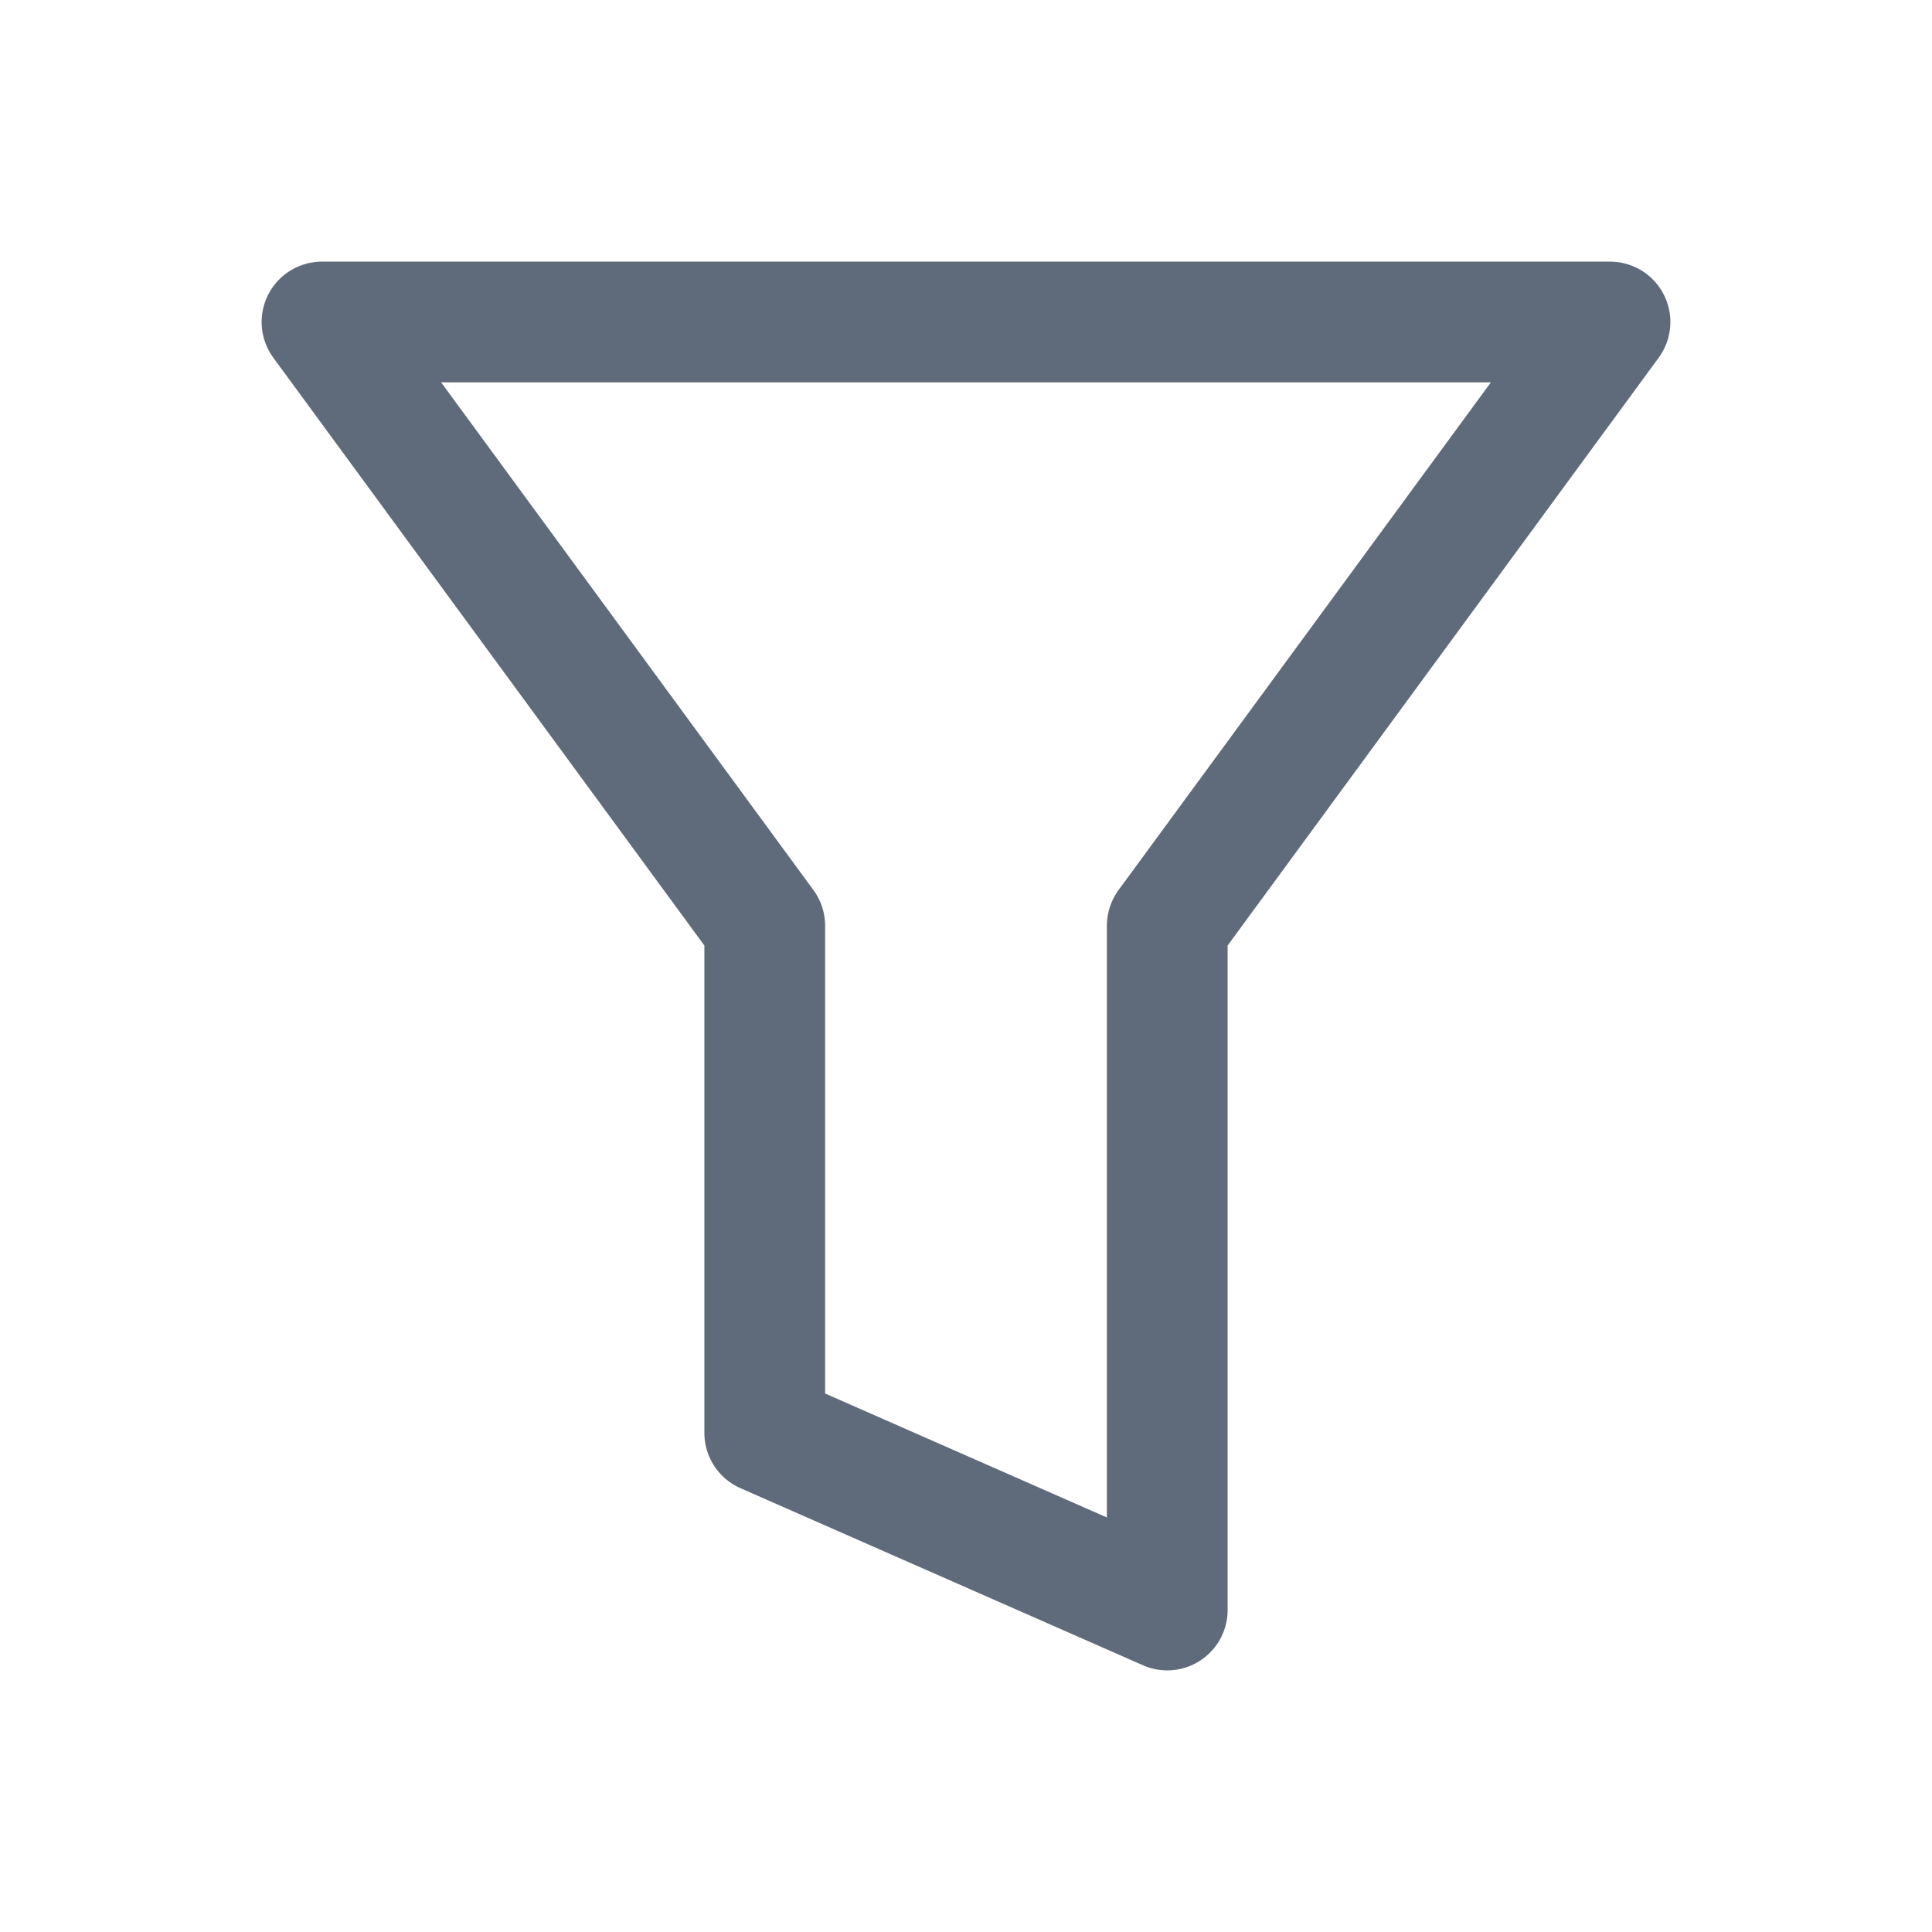
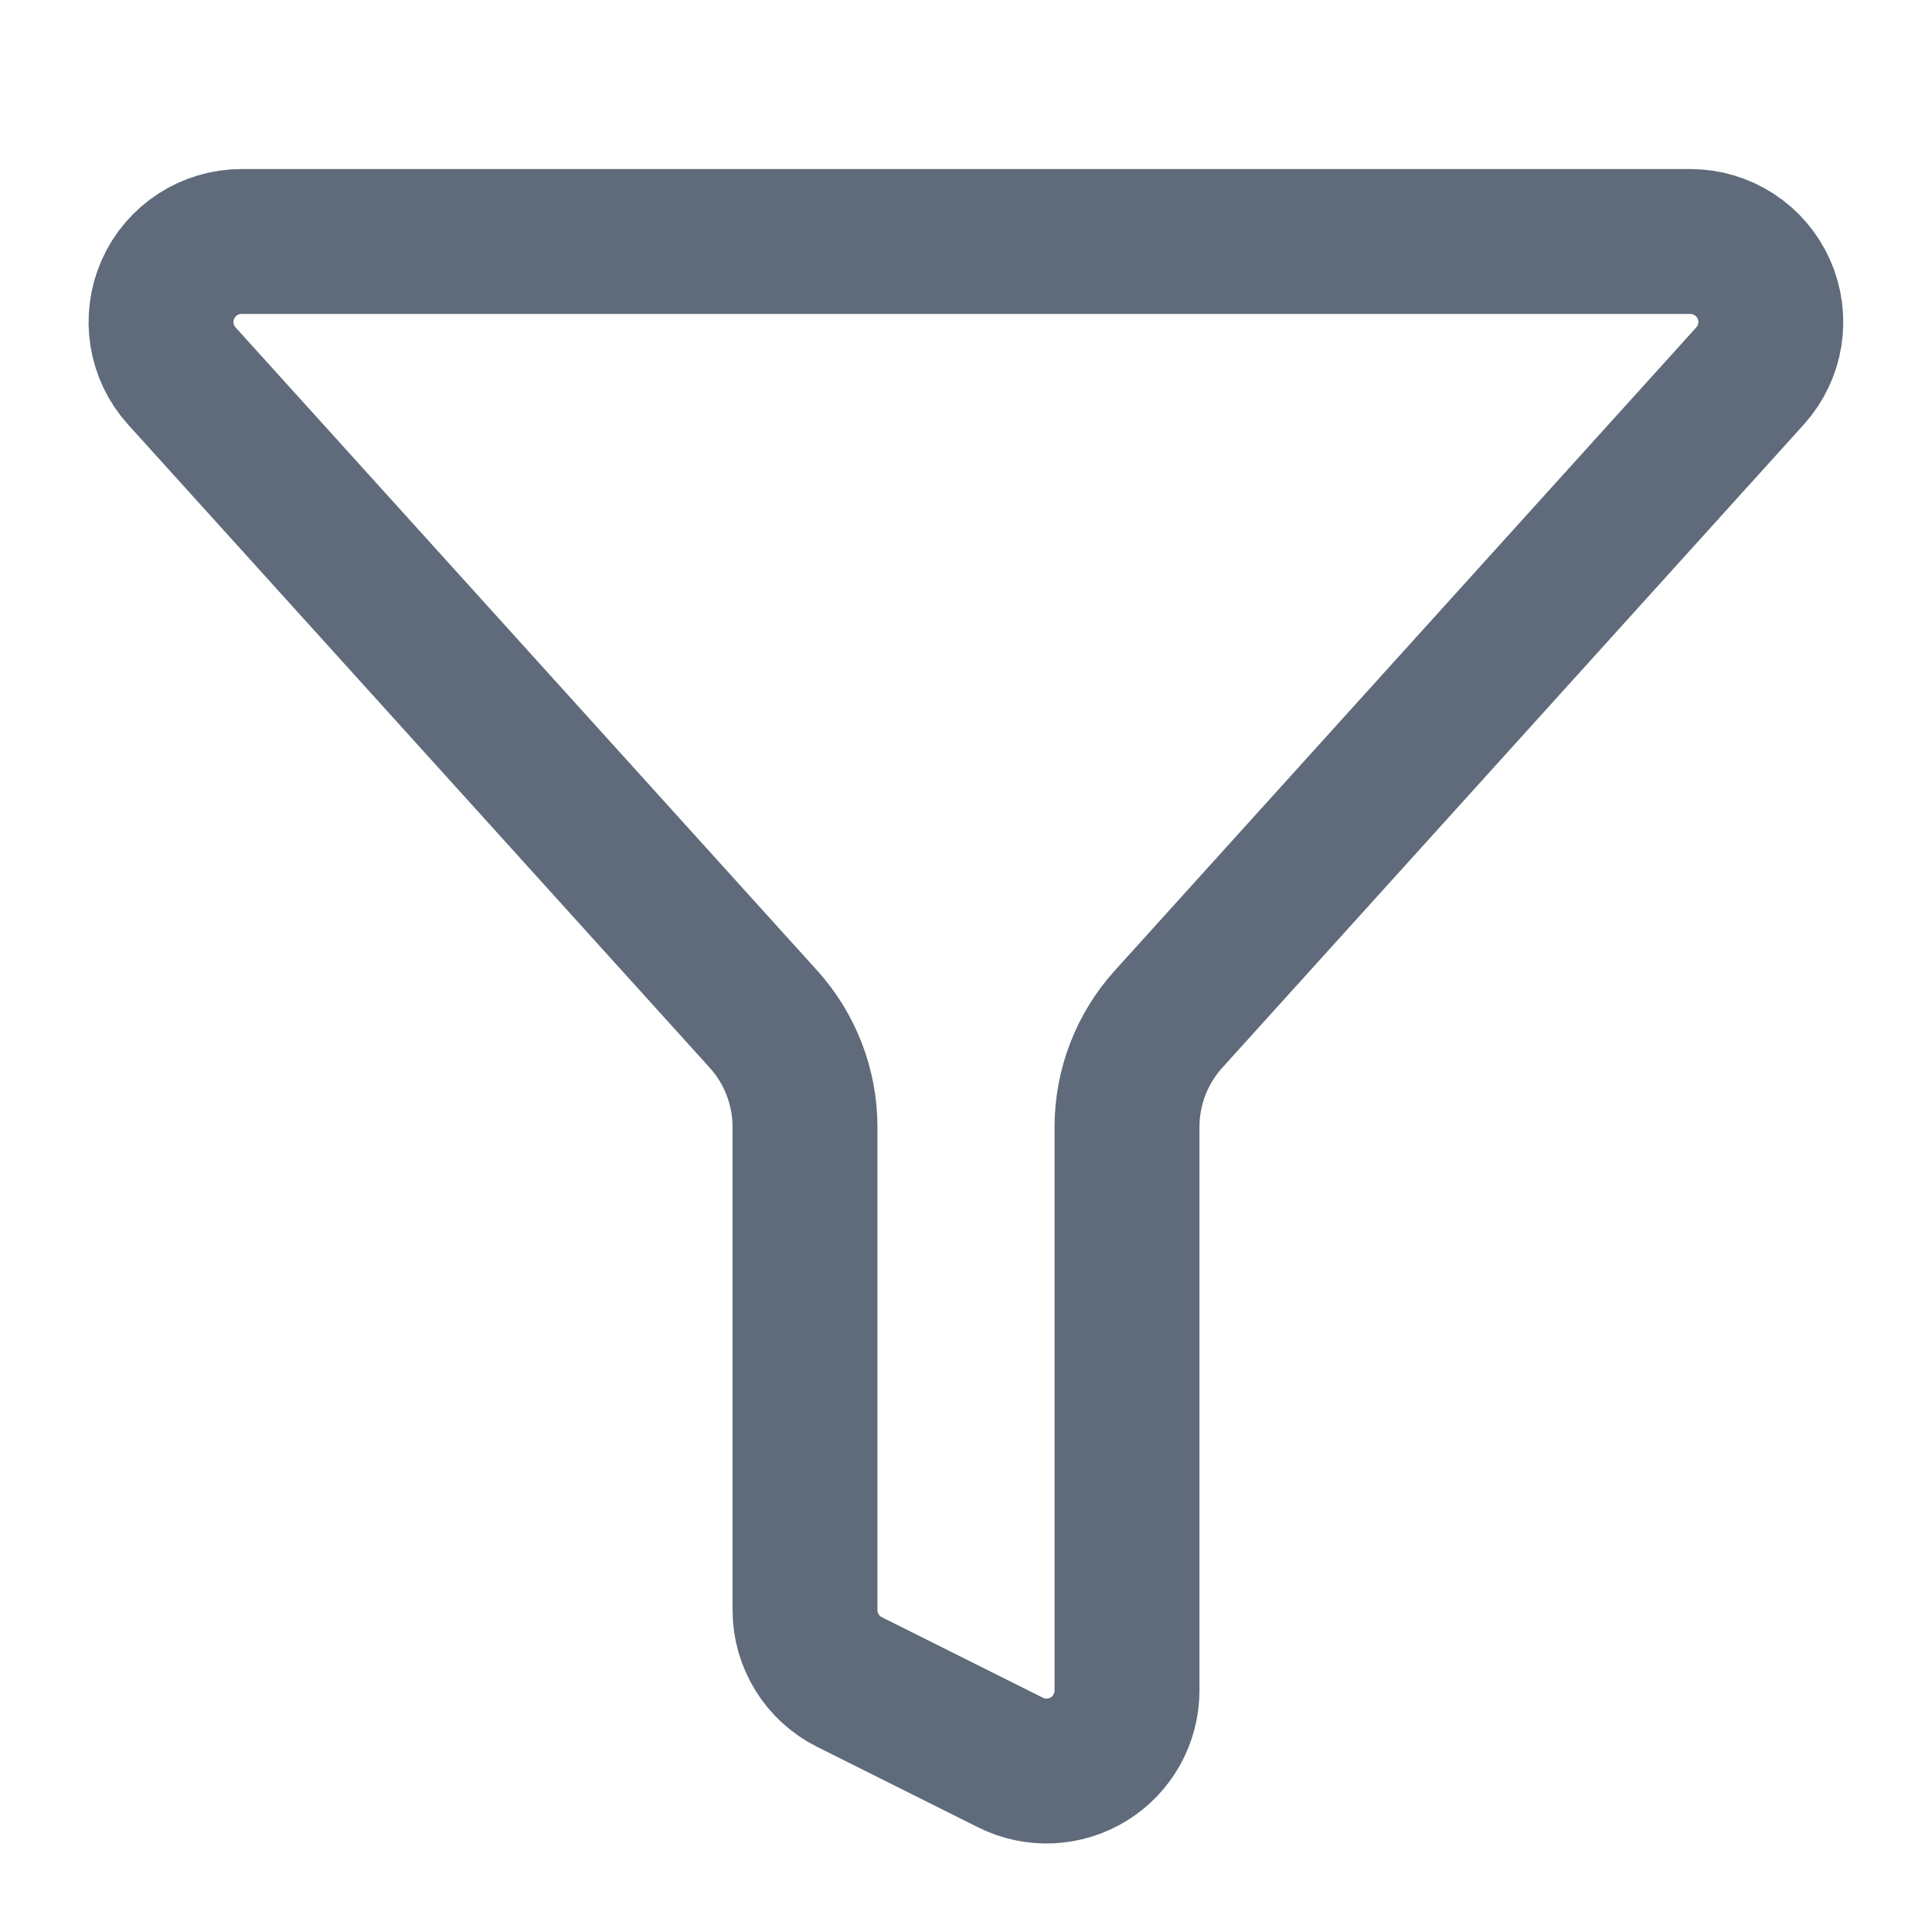
- <svg xmlns="http://www.w3.org/2000/svg" viewBox="0 0 24 24" fill="none" stroke="#5f6b7a" stroke-width="1.5" stroke-linecap="round" stroke-linejoin="round">
-   <path d="M4 4h16l-5.5 7.5V20l-5-2.2v-6.3L4 4z" />
+ <svg xmlns="http://www.w3.org/2000/svg" class="lucide lucide-funnel" width="24" height="24" viewBox="0 0 24 24" fill="none" stroke="#5f6b7a" stroke-width="1.8" stroke-linecap="round" stroke-linejoin="round">
+   <path d="M10 20a1 1 0 0 0 .553.895l2 1A1 1 0 0 0 14 21v-7a2 2 0 0 1 .517-1.341L21.74 4.67A1 1 0 0 0 21 3H3a1 1 0 0 0-.742 1.67l7.225 7.989A2 2 0 0 1 10 14z" />
</svg>
